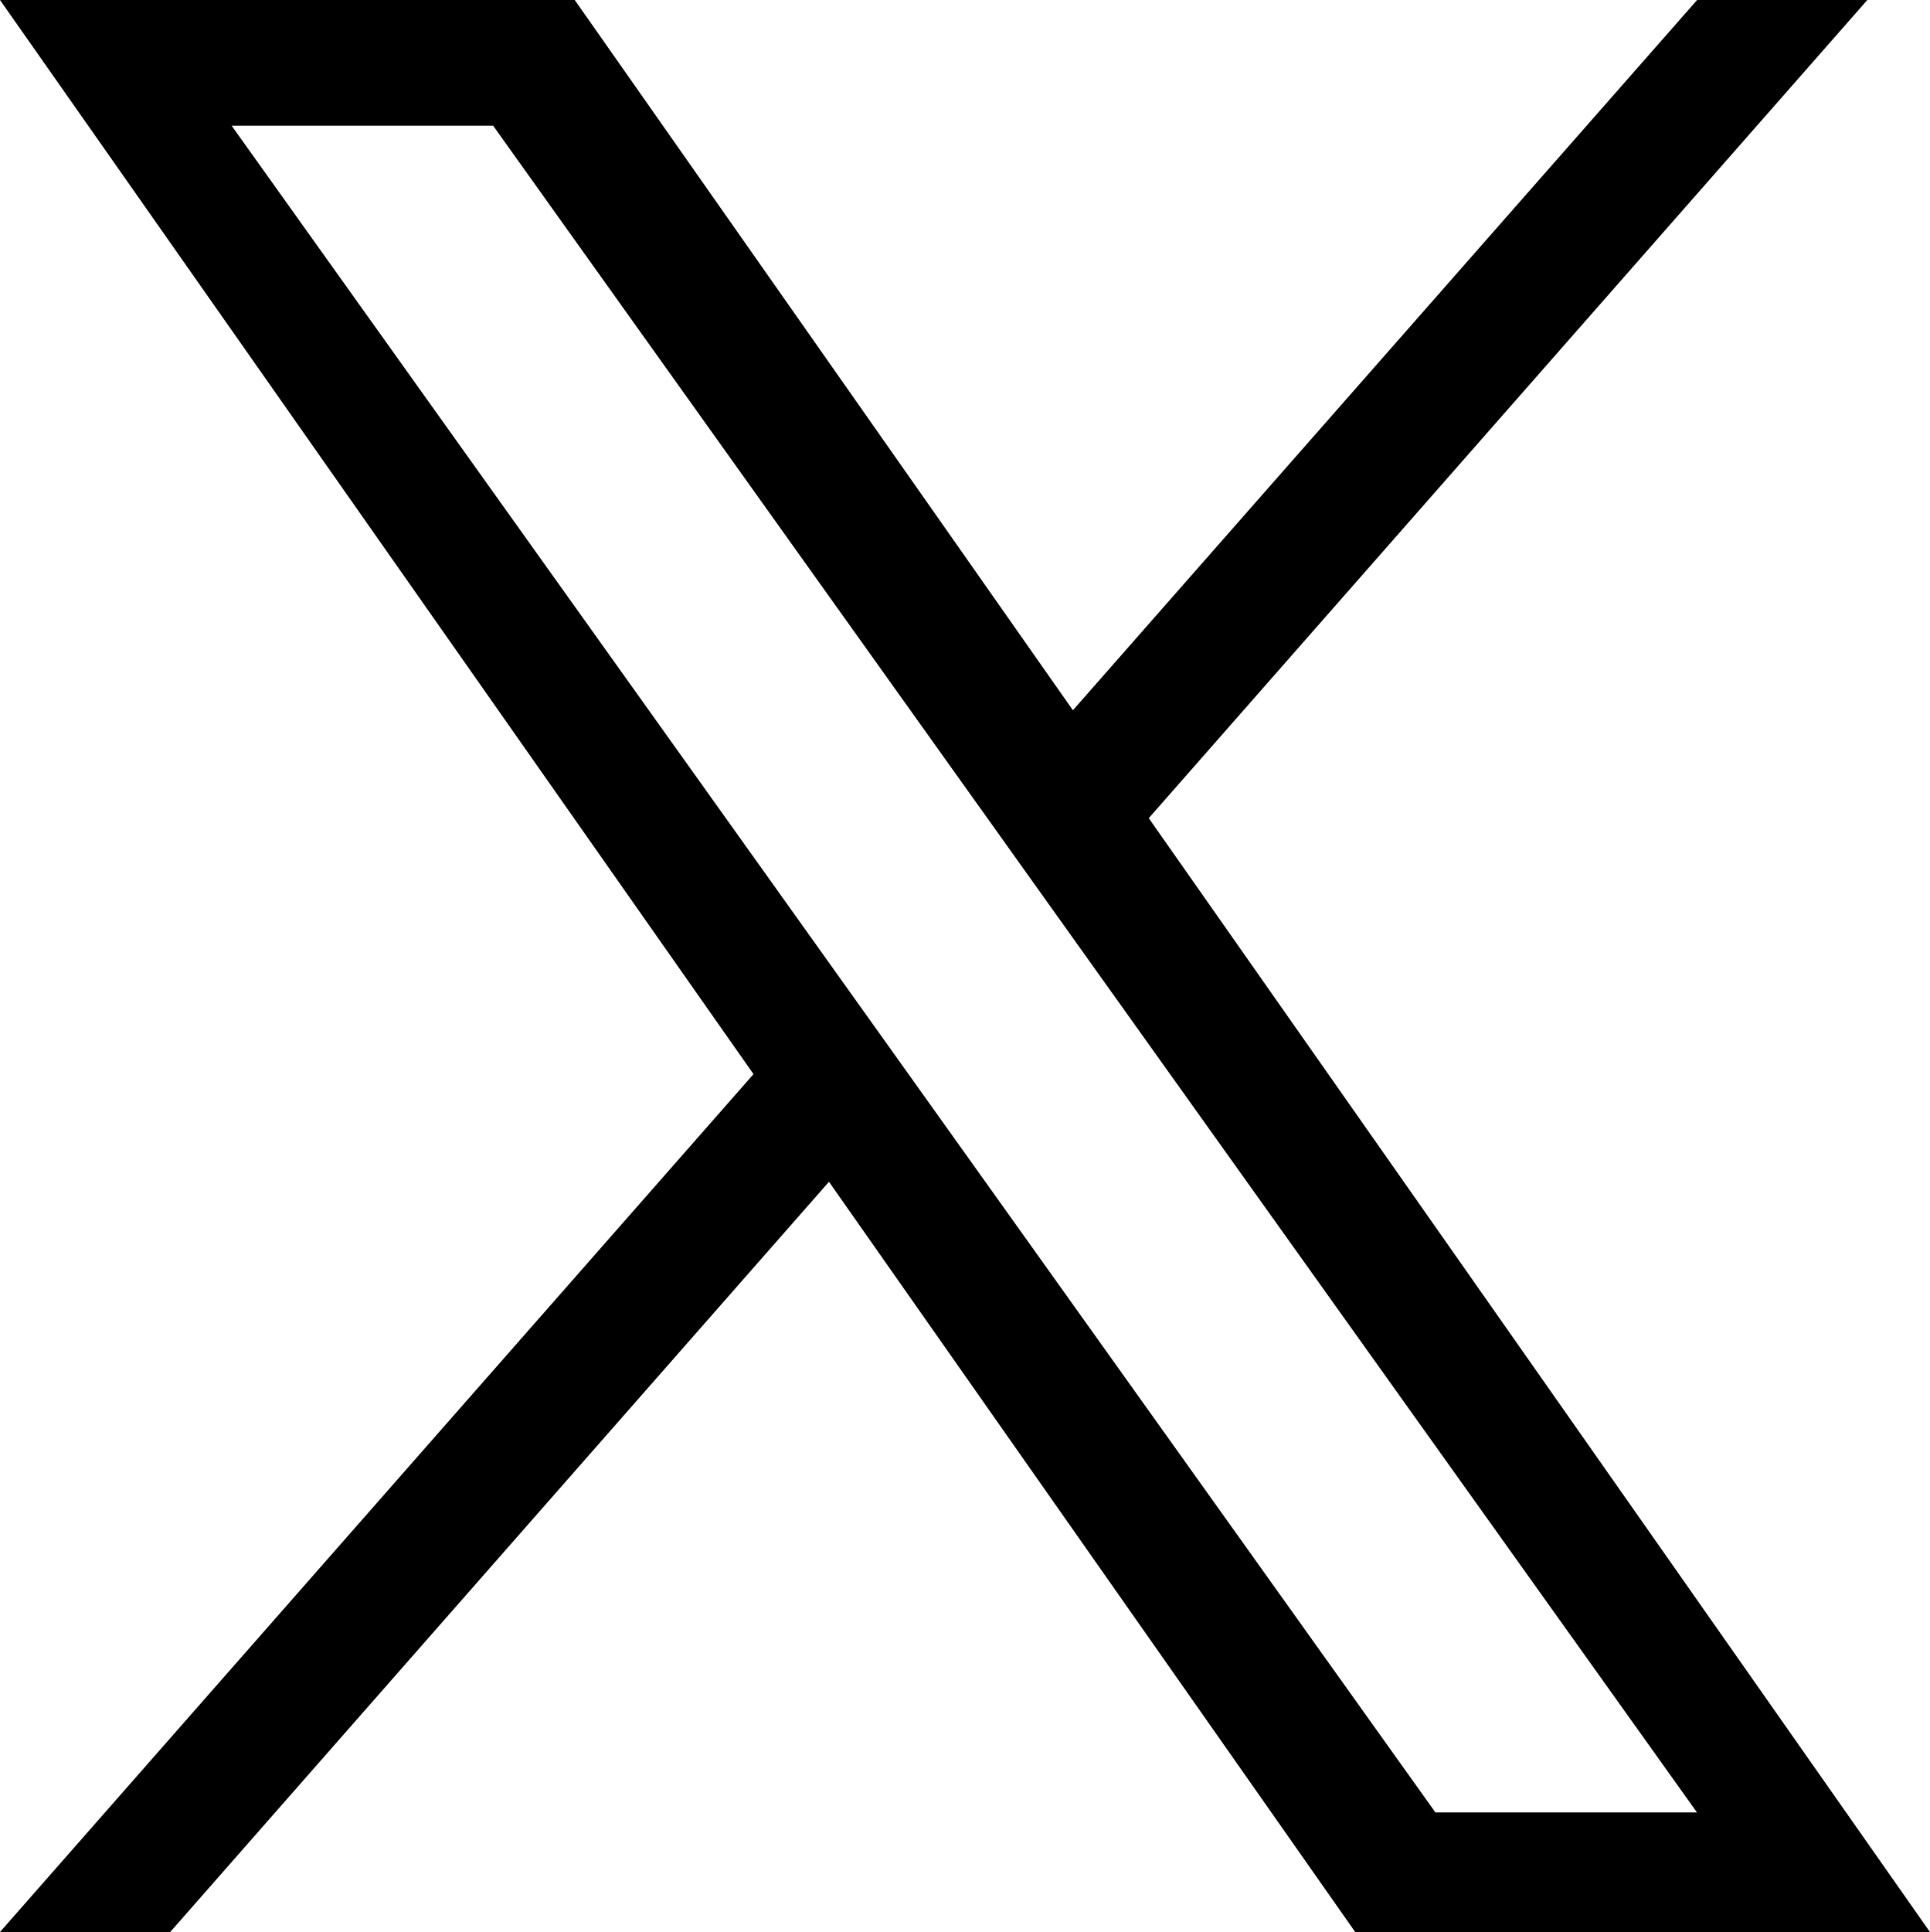
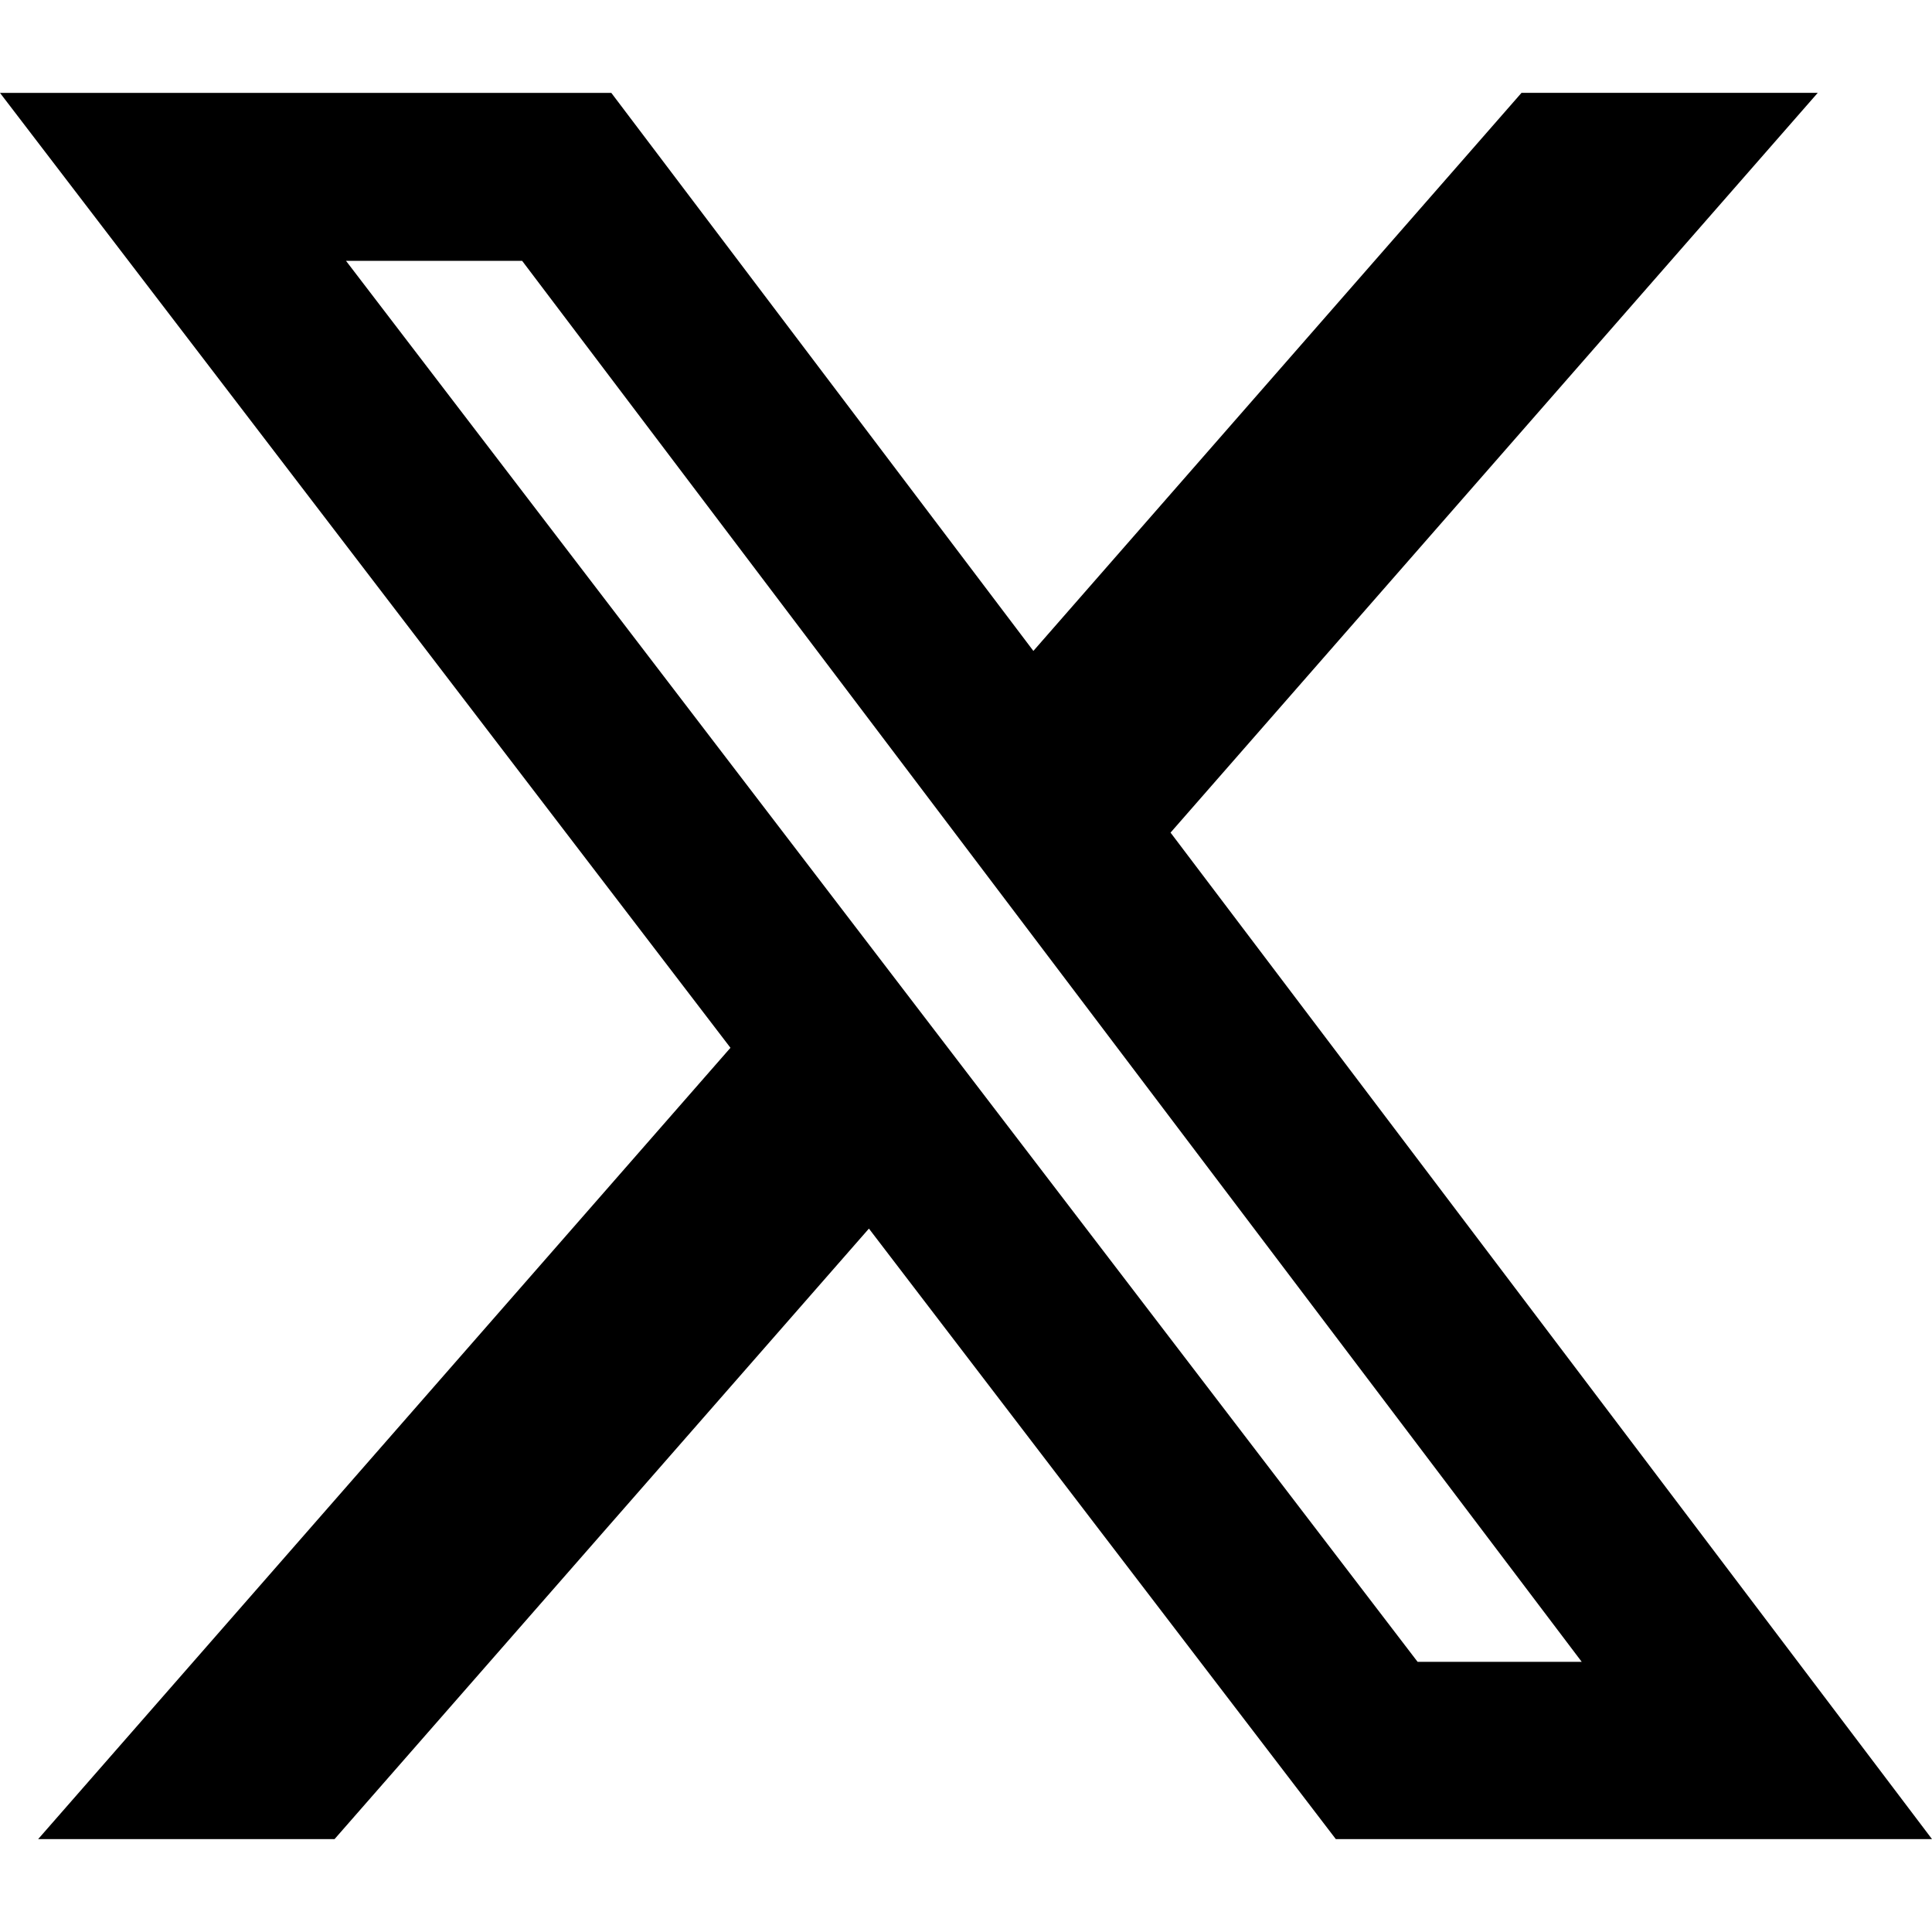
- <svg xmlns="http://www.w3.org/2000/svg" width="300" height="300.251" version="1.1">
-   <path d="M178.57 127.15 290.27 0h-26.46l-97.03 110.38L89.34 0H0l117.13 166.93L0 300.25h26.46l102.4-116.59 81.8 116.59h89.34M36.01 19.54H76.66l187.13 262.13h-40.66" />
+ <svg xmlns="http://www.w3.org/2000/svg" role="img" viewBox="0 0 24 24">
+   <path d="M18.901 1.153h3.68l-8.04 9.19L24 22.846h-7.406l-5.8-7.584-6.638 7.584H.474l8.6-9.83L0 1.154h7.594l5.243 6.932ZM17.61 20.644h2.039L6.486 3.24H4.298Z" />
</svg>
